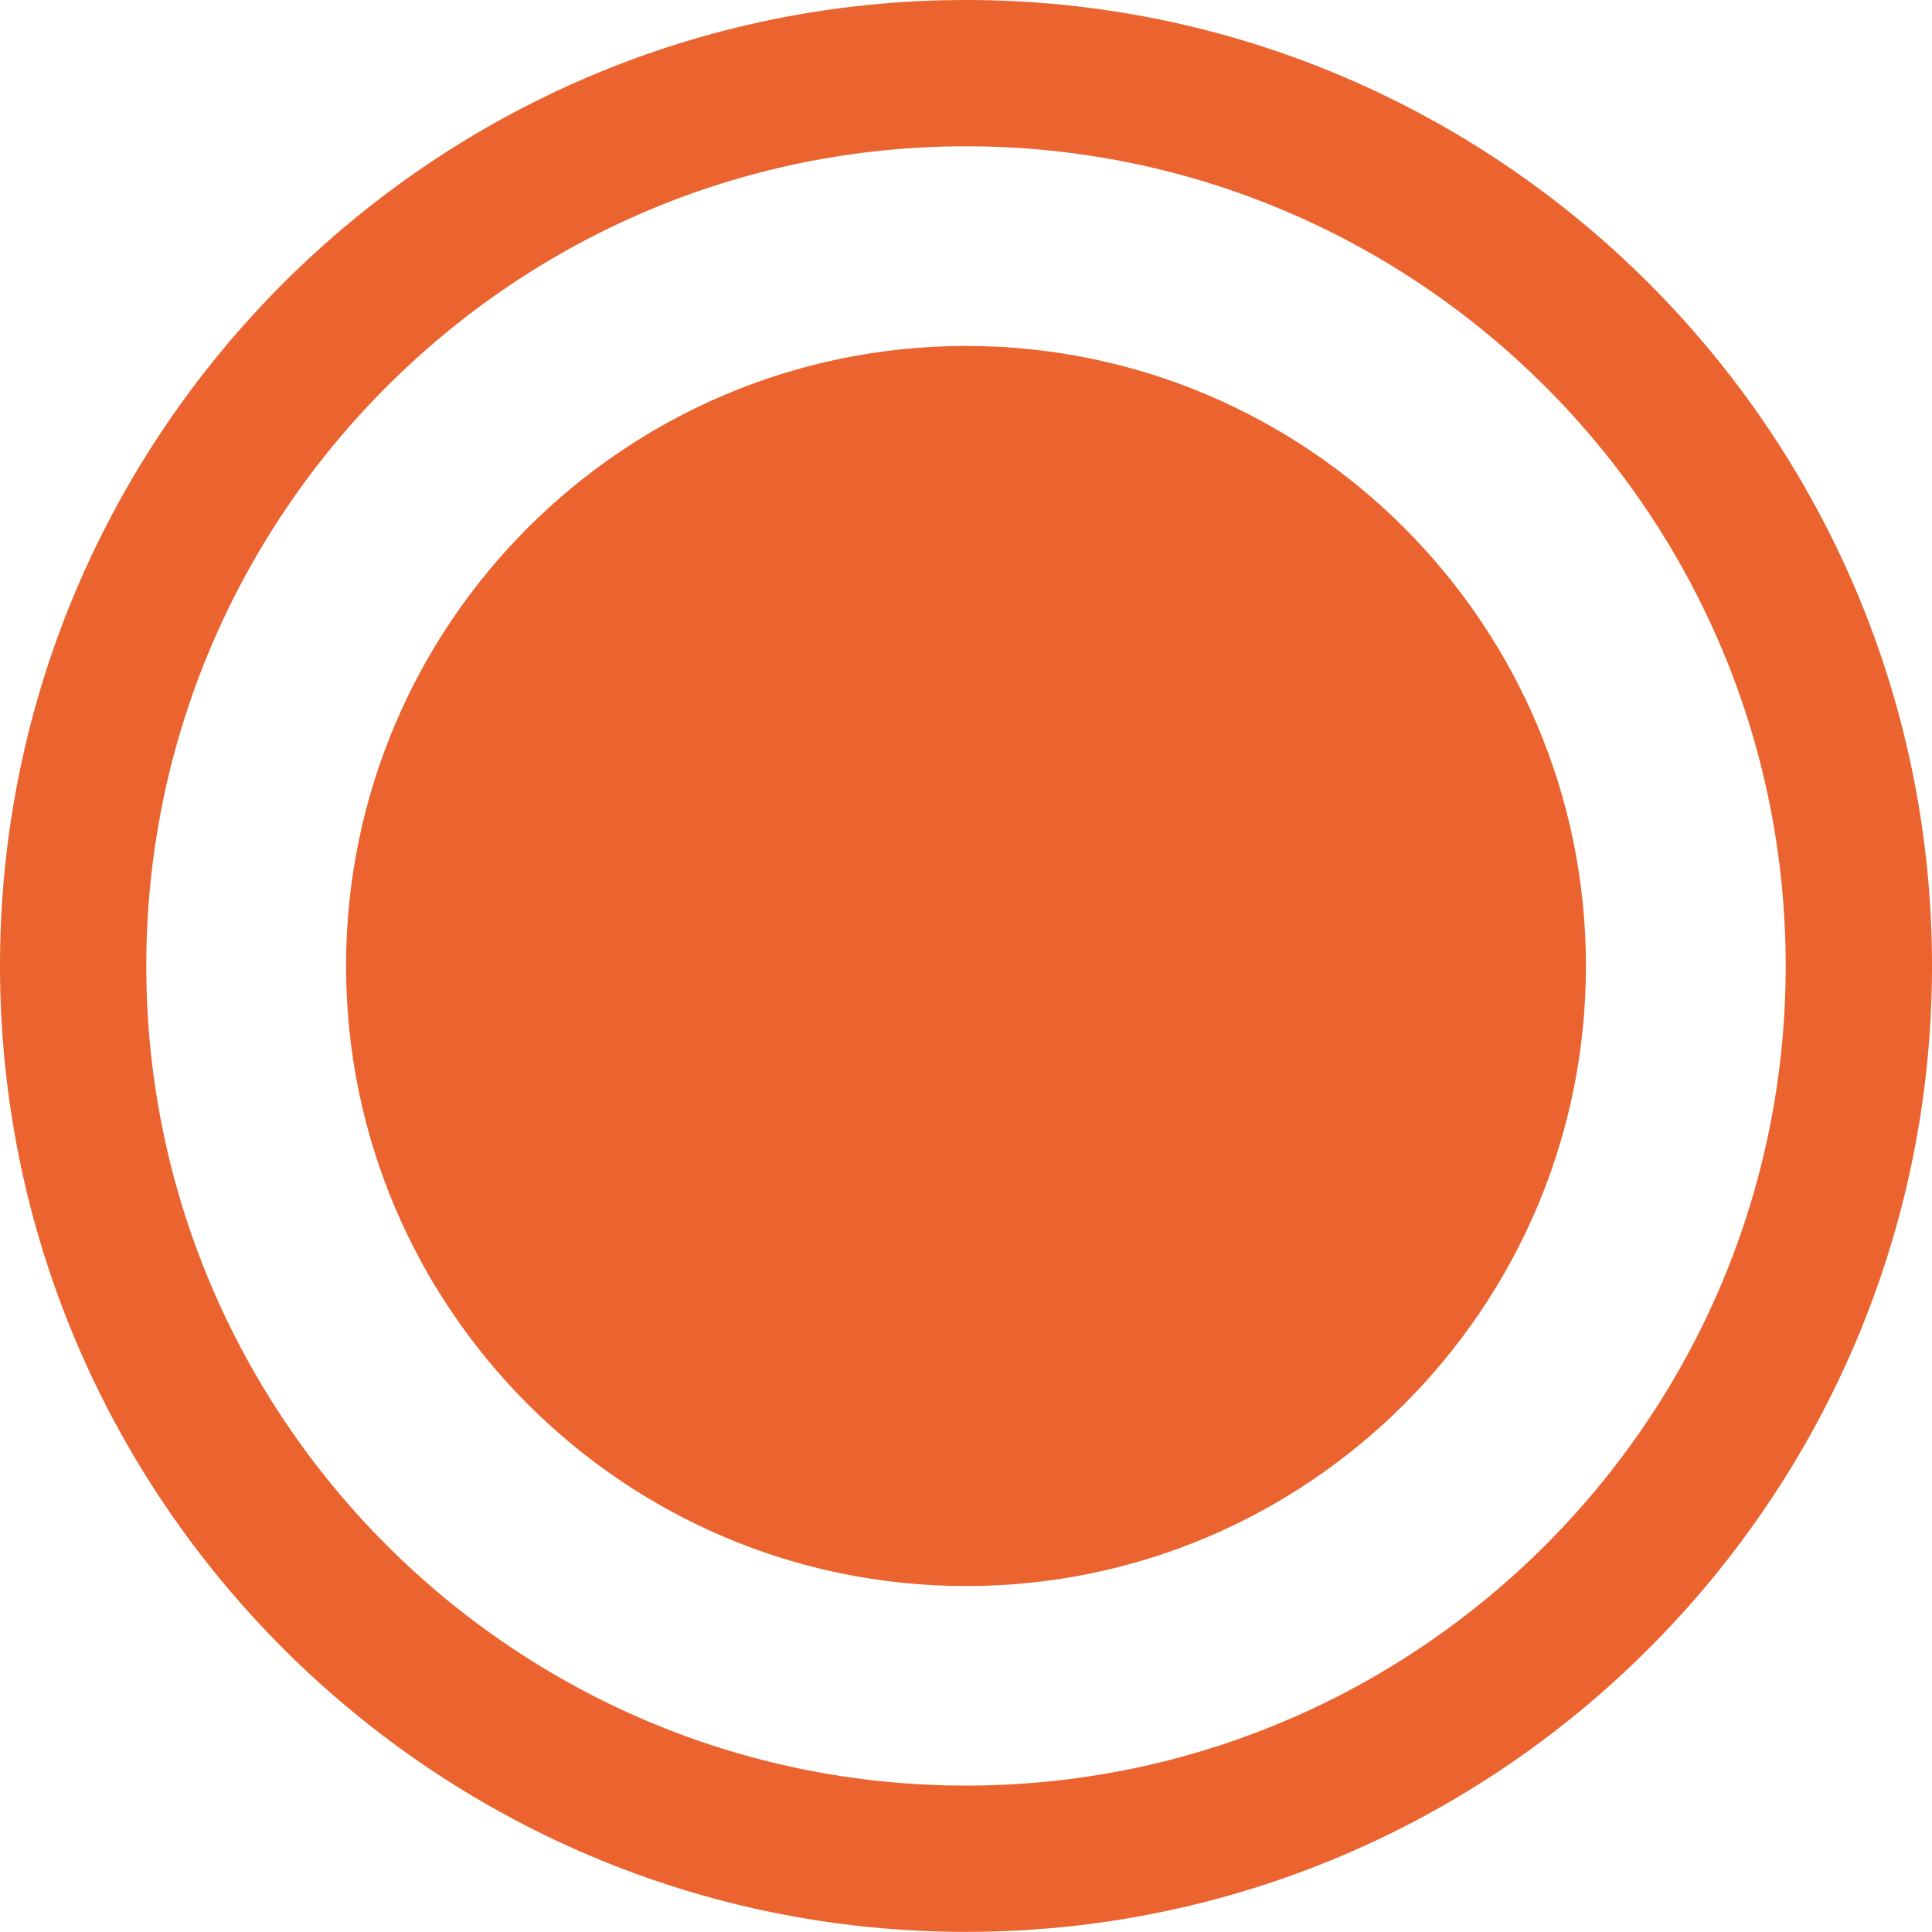
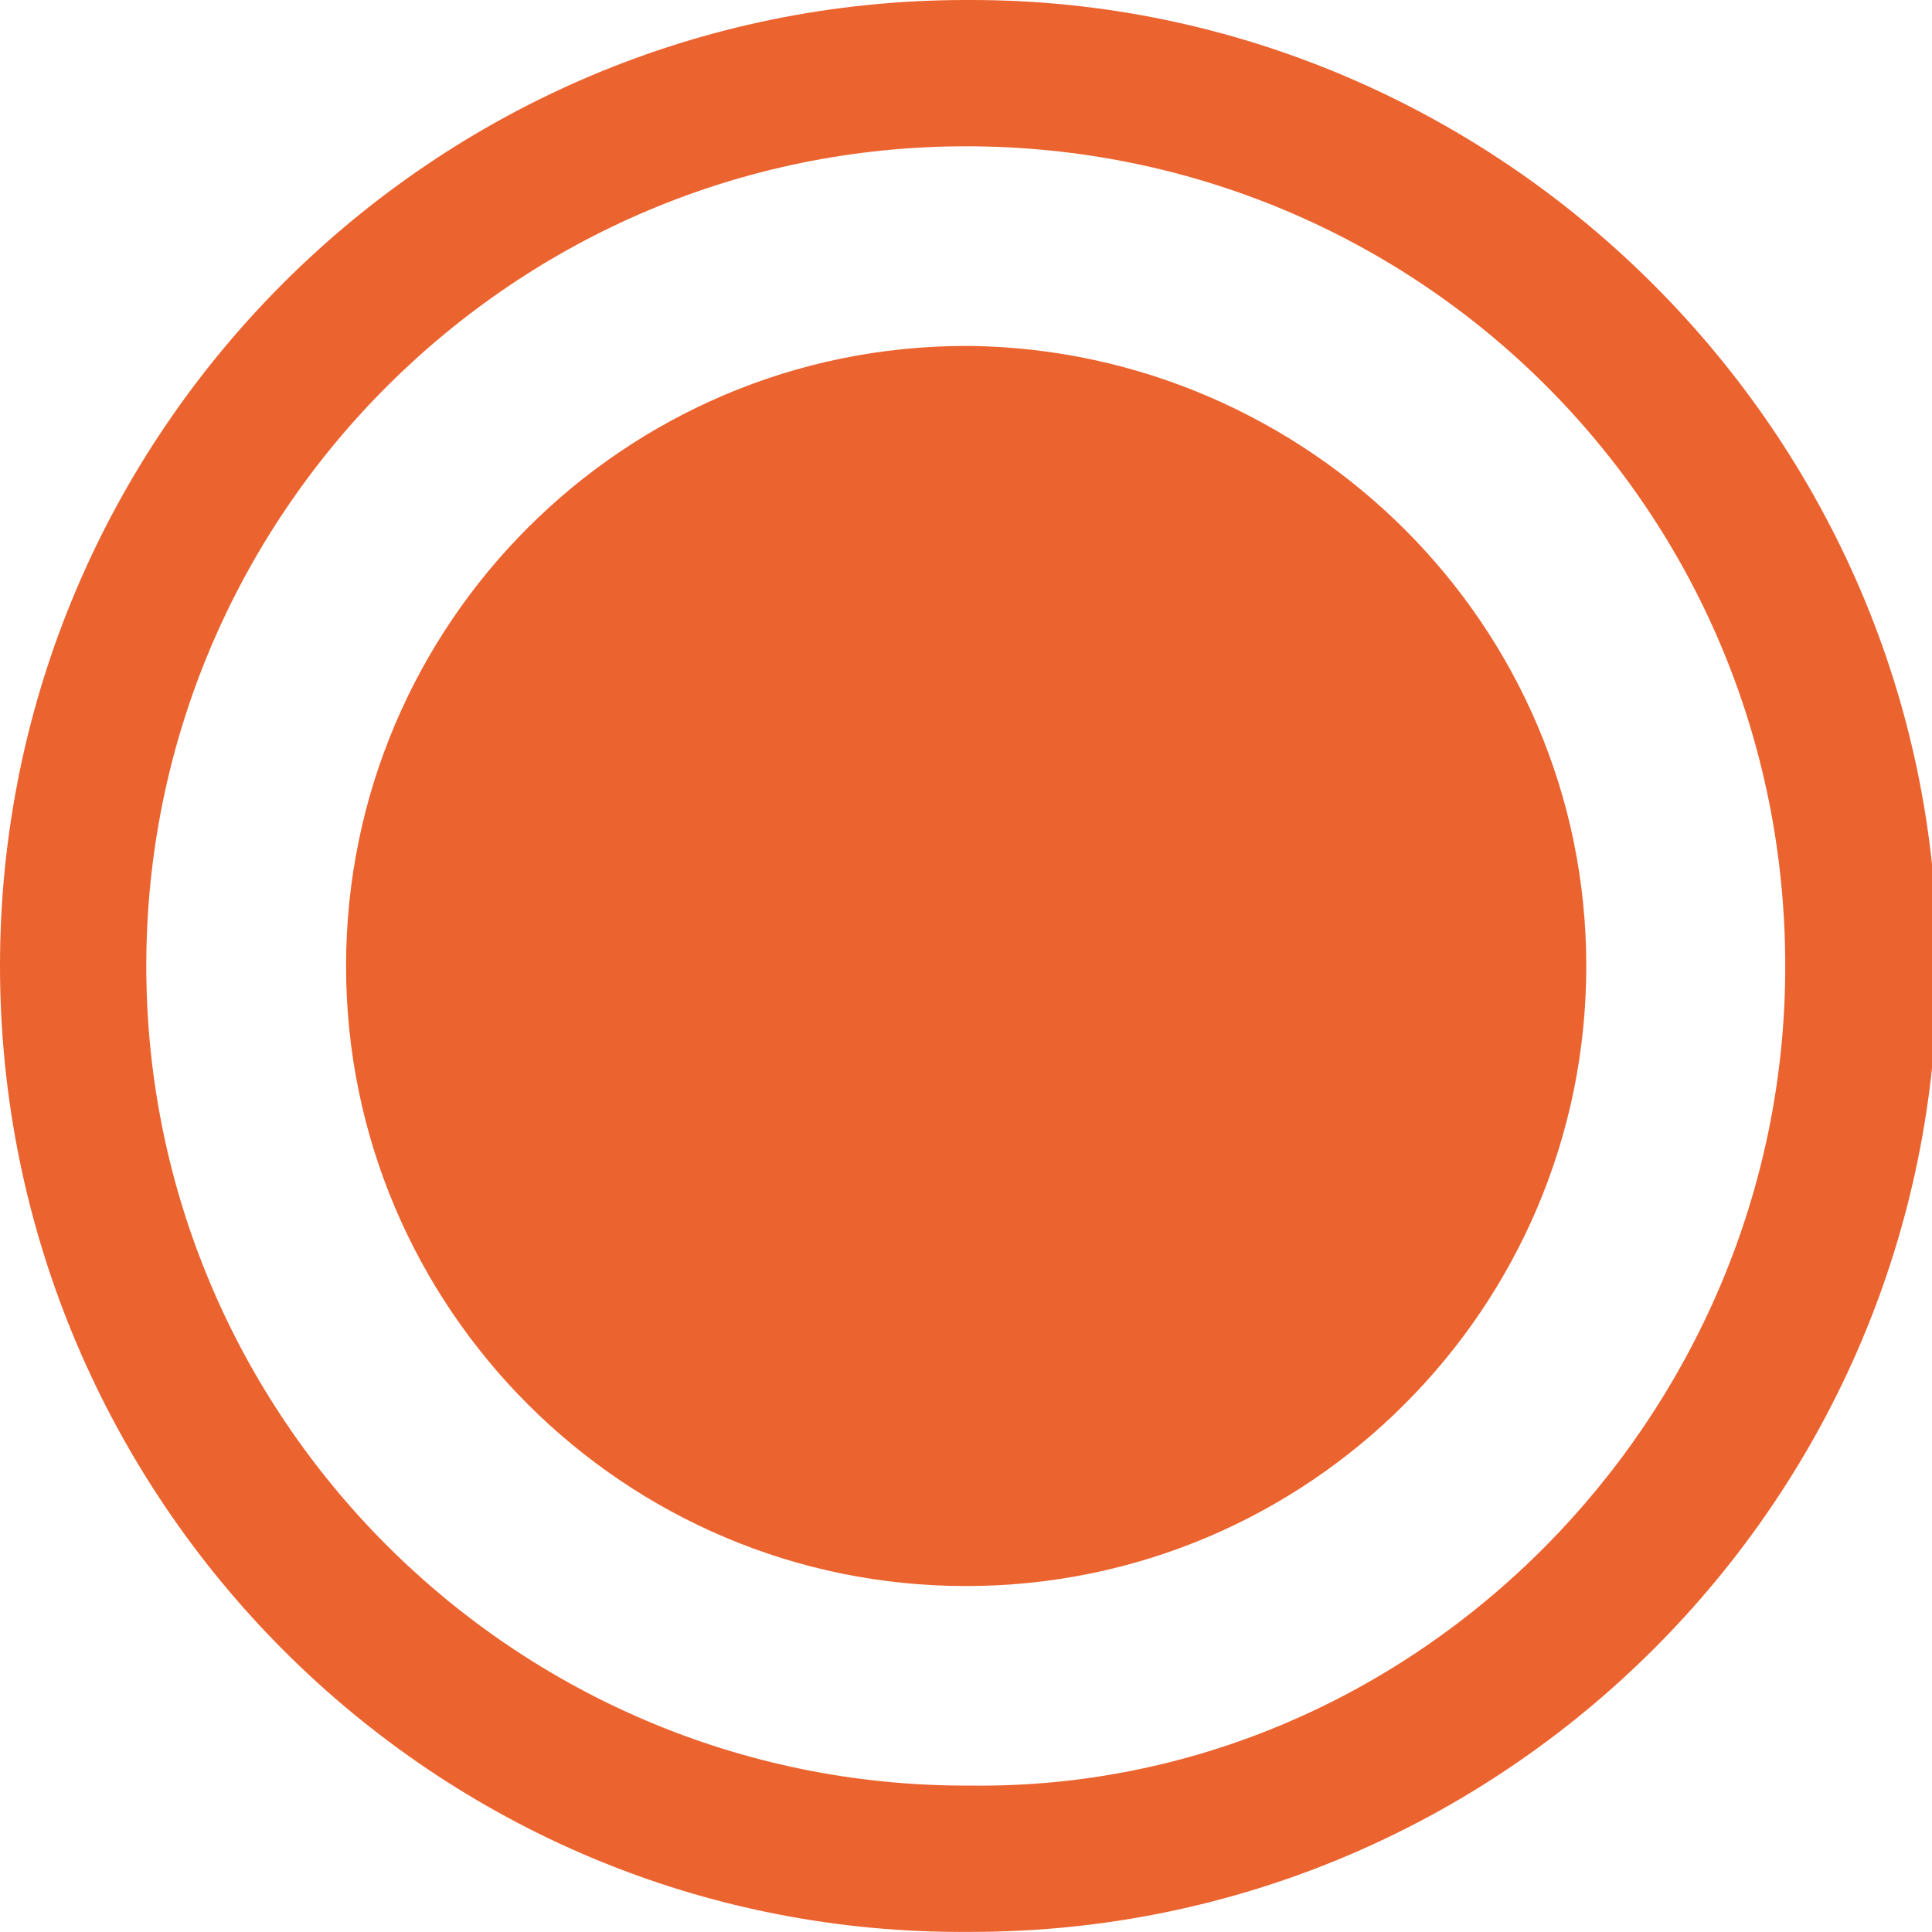
- <svg xmlns="http://www.w3.org/2000/svg" version="1.1" id="Layer_1" x="0px" y="0px" width="16.508px" height="16.507px" viewBox="0 0 16.508 16.507" enable-background="new 0 0 16.508 16.507" xml:space="preserve">
+ <svg xmlns="http://www.w3.org/2000/svg" version="1.1" x="0px" y="0px" width="16.508px" height="16.507px" viewBox="0 0 16.508 16.507" enable-background="new 0 0 16.508 16.507" xml:space="preserve">
+   <style>.style0{fill:	#EB632E;}</style>
  <g>
-     <path fill="#EB632E" d="M8.254,0C3.703,0,0,3.702,0,8.253s3.703,8.254,8.254,8.254c4.551,0,8.254-3.703,8.254-8.254   S12.805,0,8.254,0z M8.254,15.257c-3.862,0-7.004-3.142-7.004-7.004c0-3.861,3.142-7.003,7.004-7.003   c3.862,0,7.004,3.142,7.004,7.003C15.258,12.115,12.116,15.257,8.254,15.257z" />
-     <path fill="#EB632E" d="M8.254,2.956c-2.921,0-5.297,2.376-5.297,5.298s2.376,5.298,5.297,5.298s5.297-2.377,5.297-5.298   S11.175,2.956,8.254,2.956z" />
+     <path d="M8.254 0C3.703 0 0 3.7 0 8.253s3.703 8.3 8.3 8.254c4.551 0 8.254-3.703 8.254-8.254 S12.805 0 8.3 0z M8.254 15.257c-3.862 0-7.004-3.142-7.004-7.004c0-3.861 3.142-7.003 7.004-7.003 c3.862 0 7 3.1 7 7.003C15.258 12.1 12.1 15.3 8.3 15.257z" class="style0" />
+     <path d="M8.254 2.956c-2.921 0-5.297 2.376-5.297 5.298s2.376 5.3 5.3 5.298s5.297-2.377 5.297-5.298 S11.175 3 8.3 2.956z" class="style0" />
  </g>
</svg>
